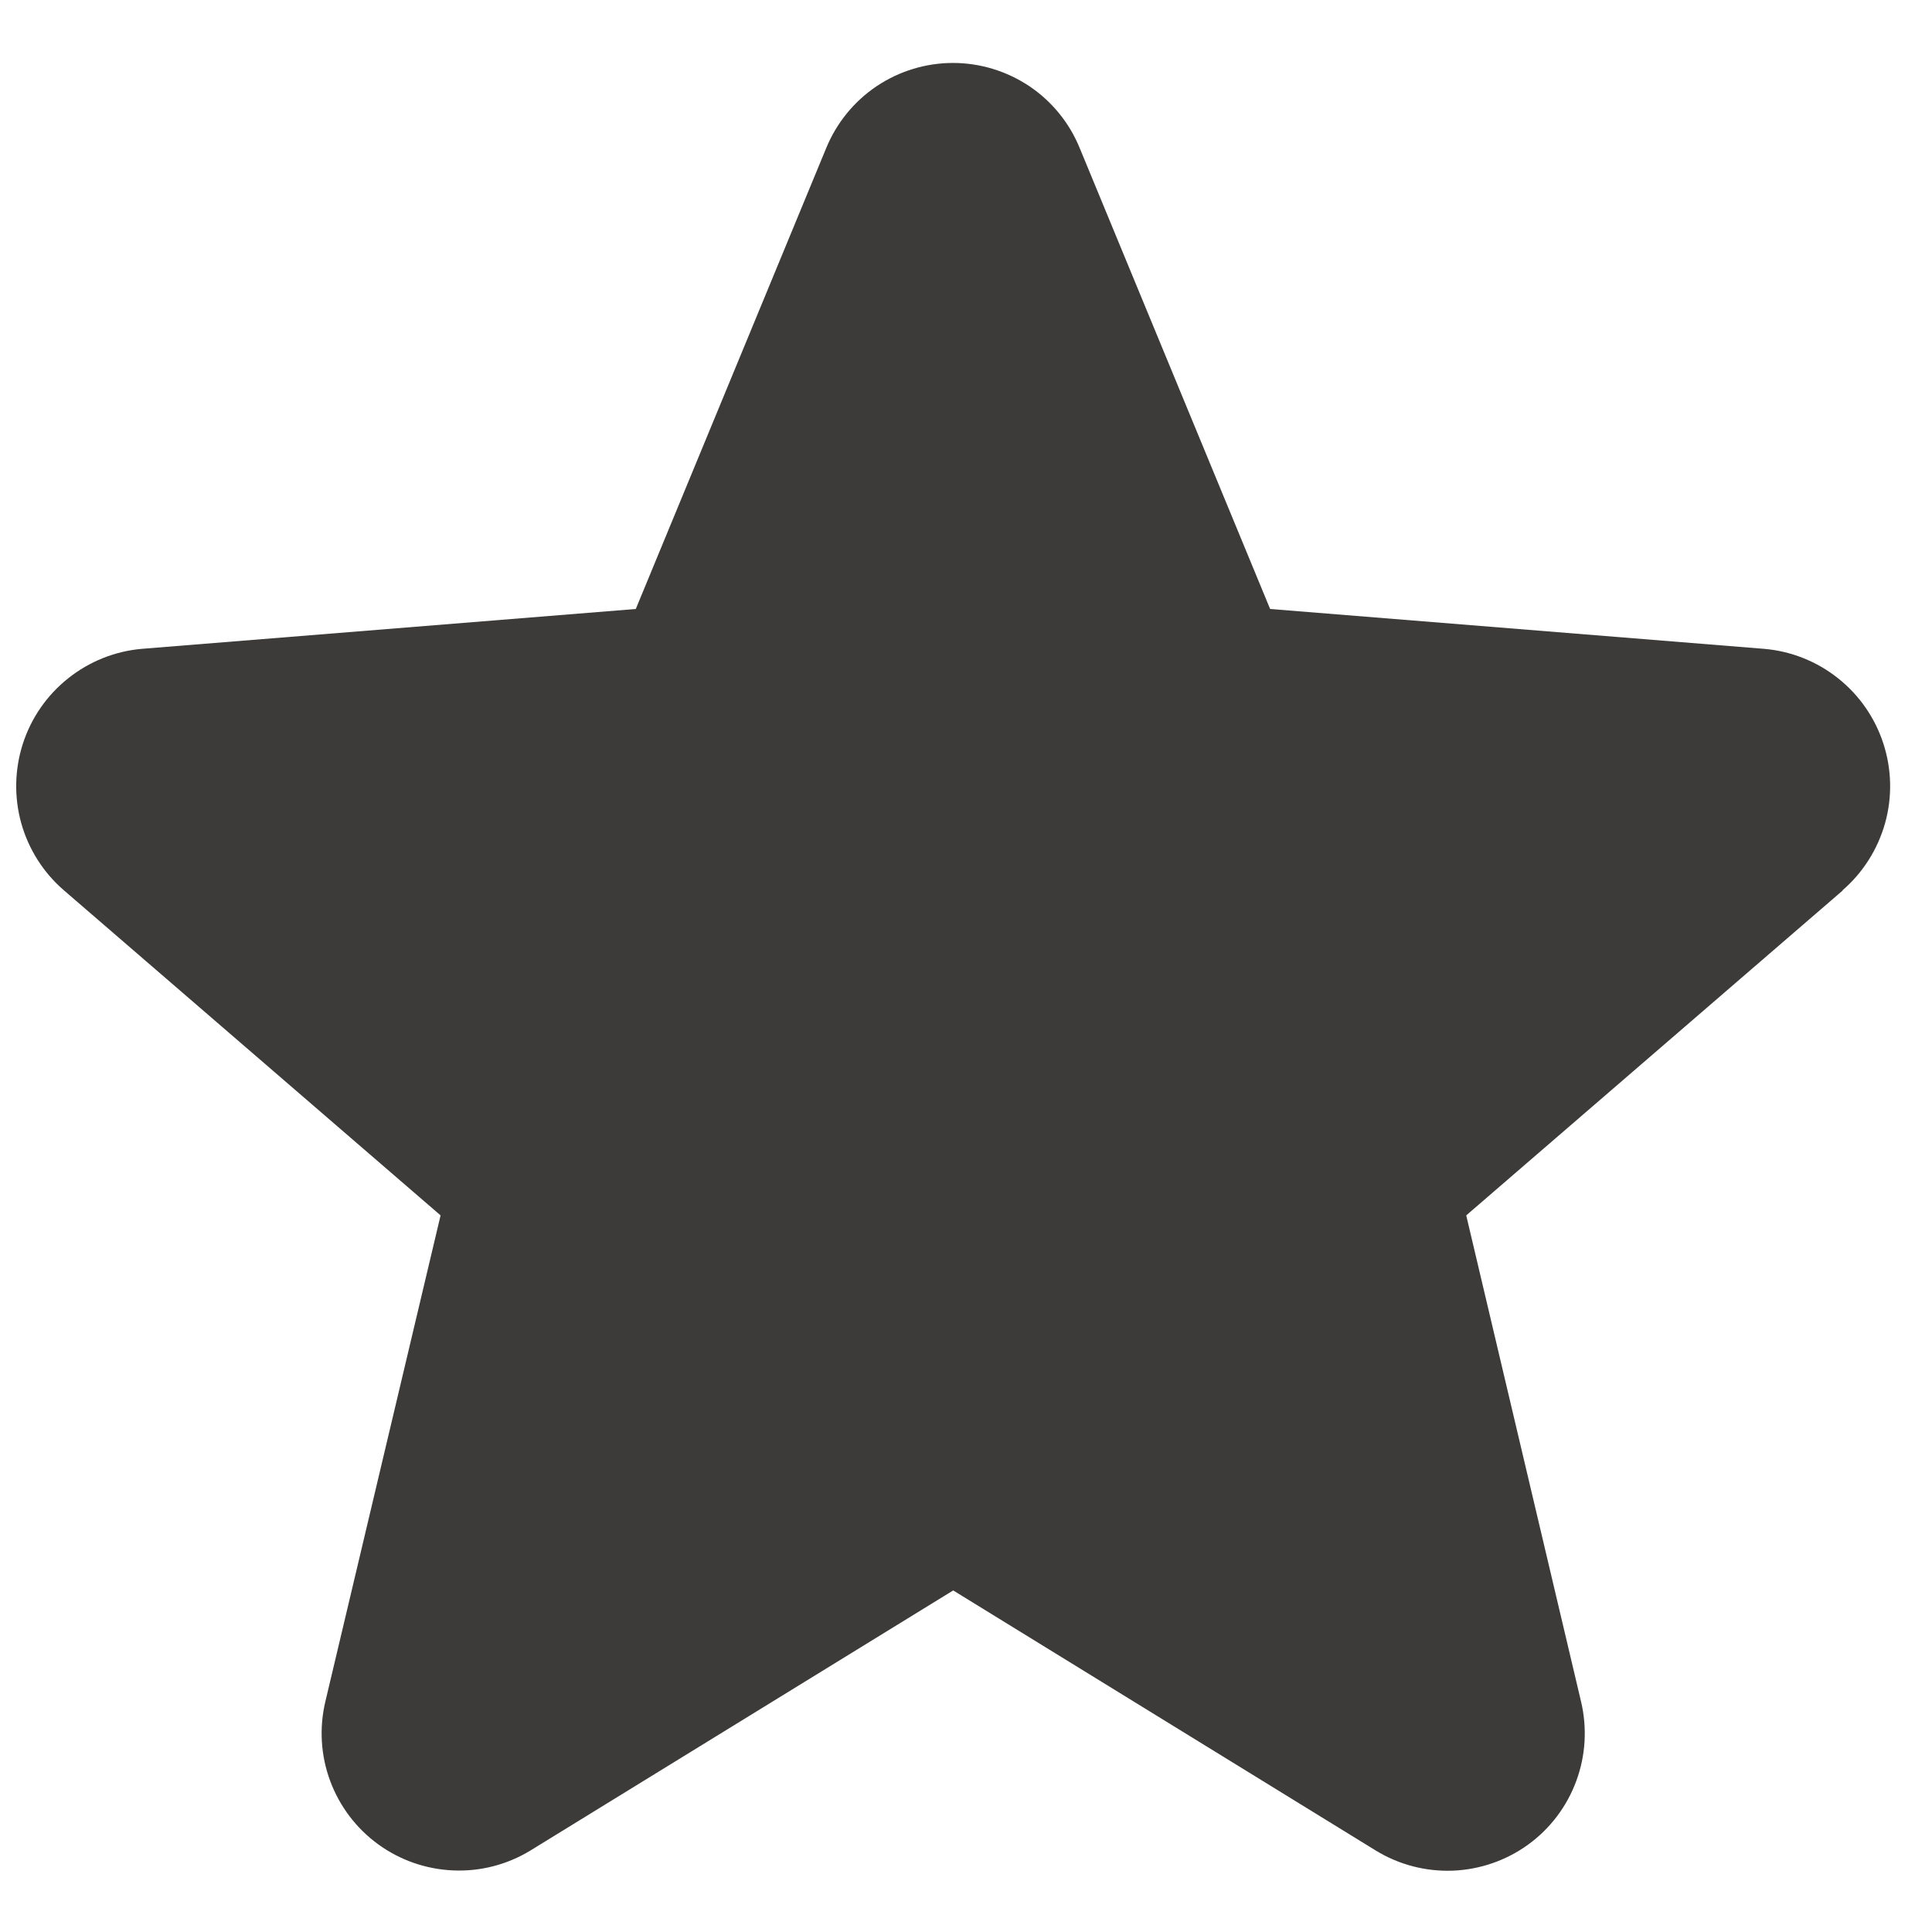
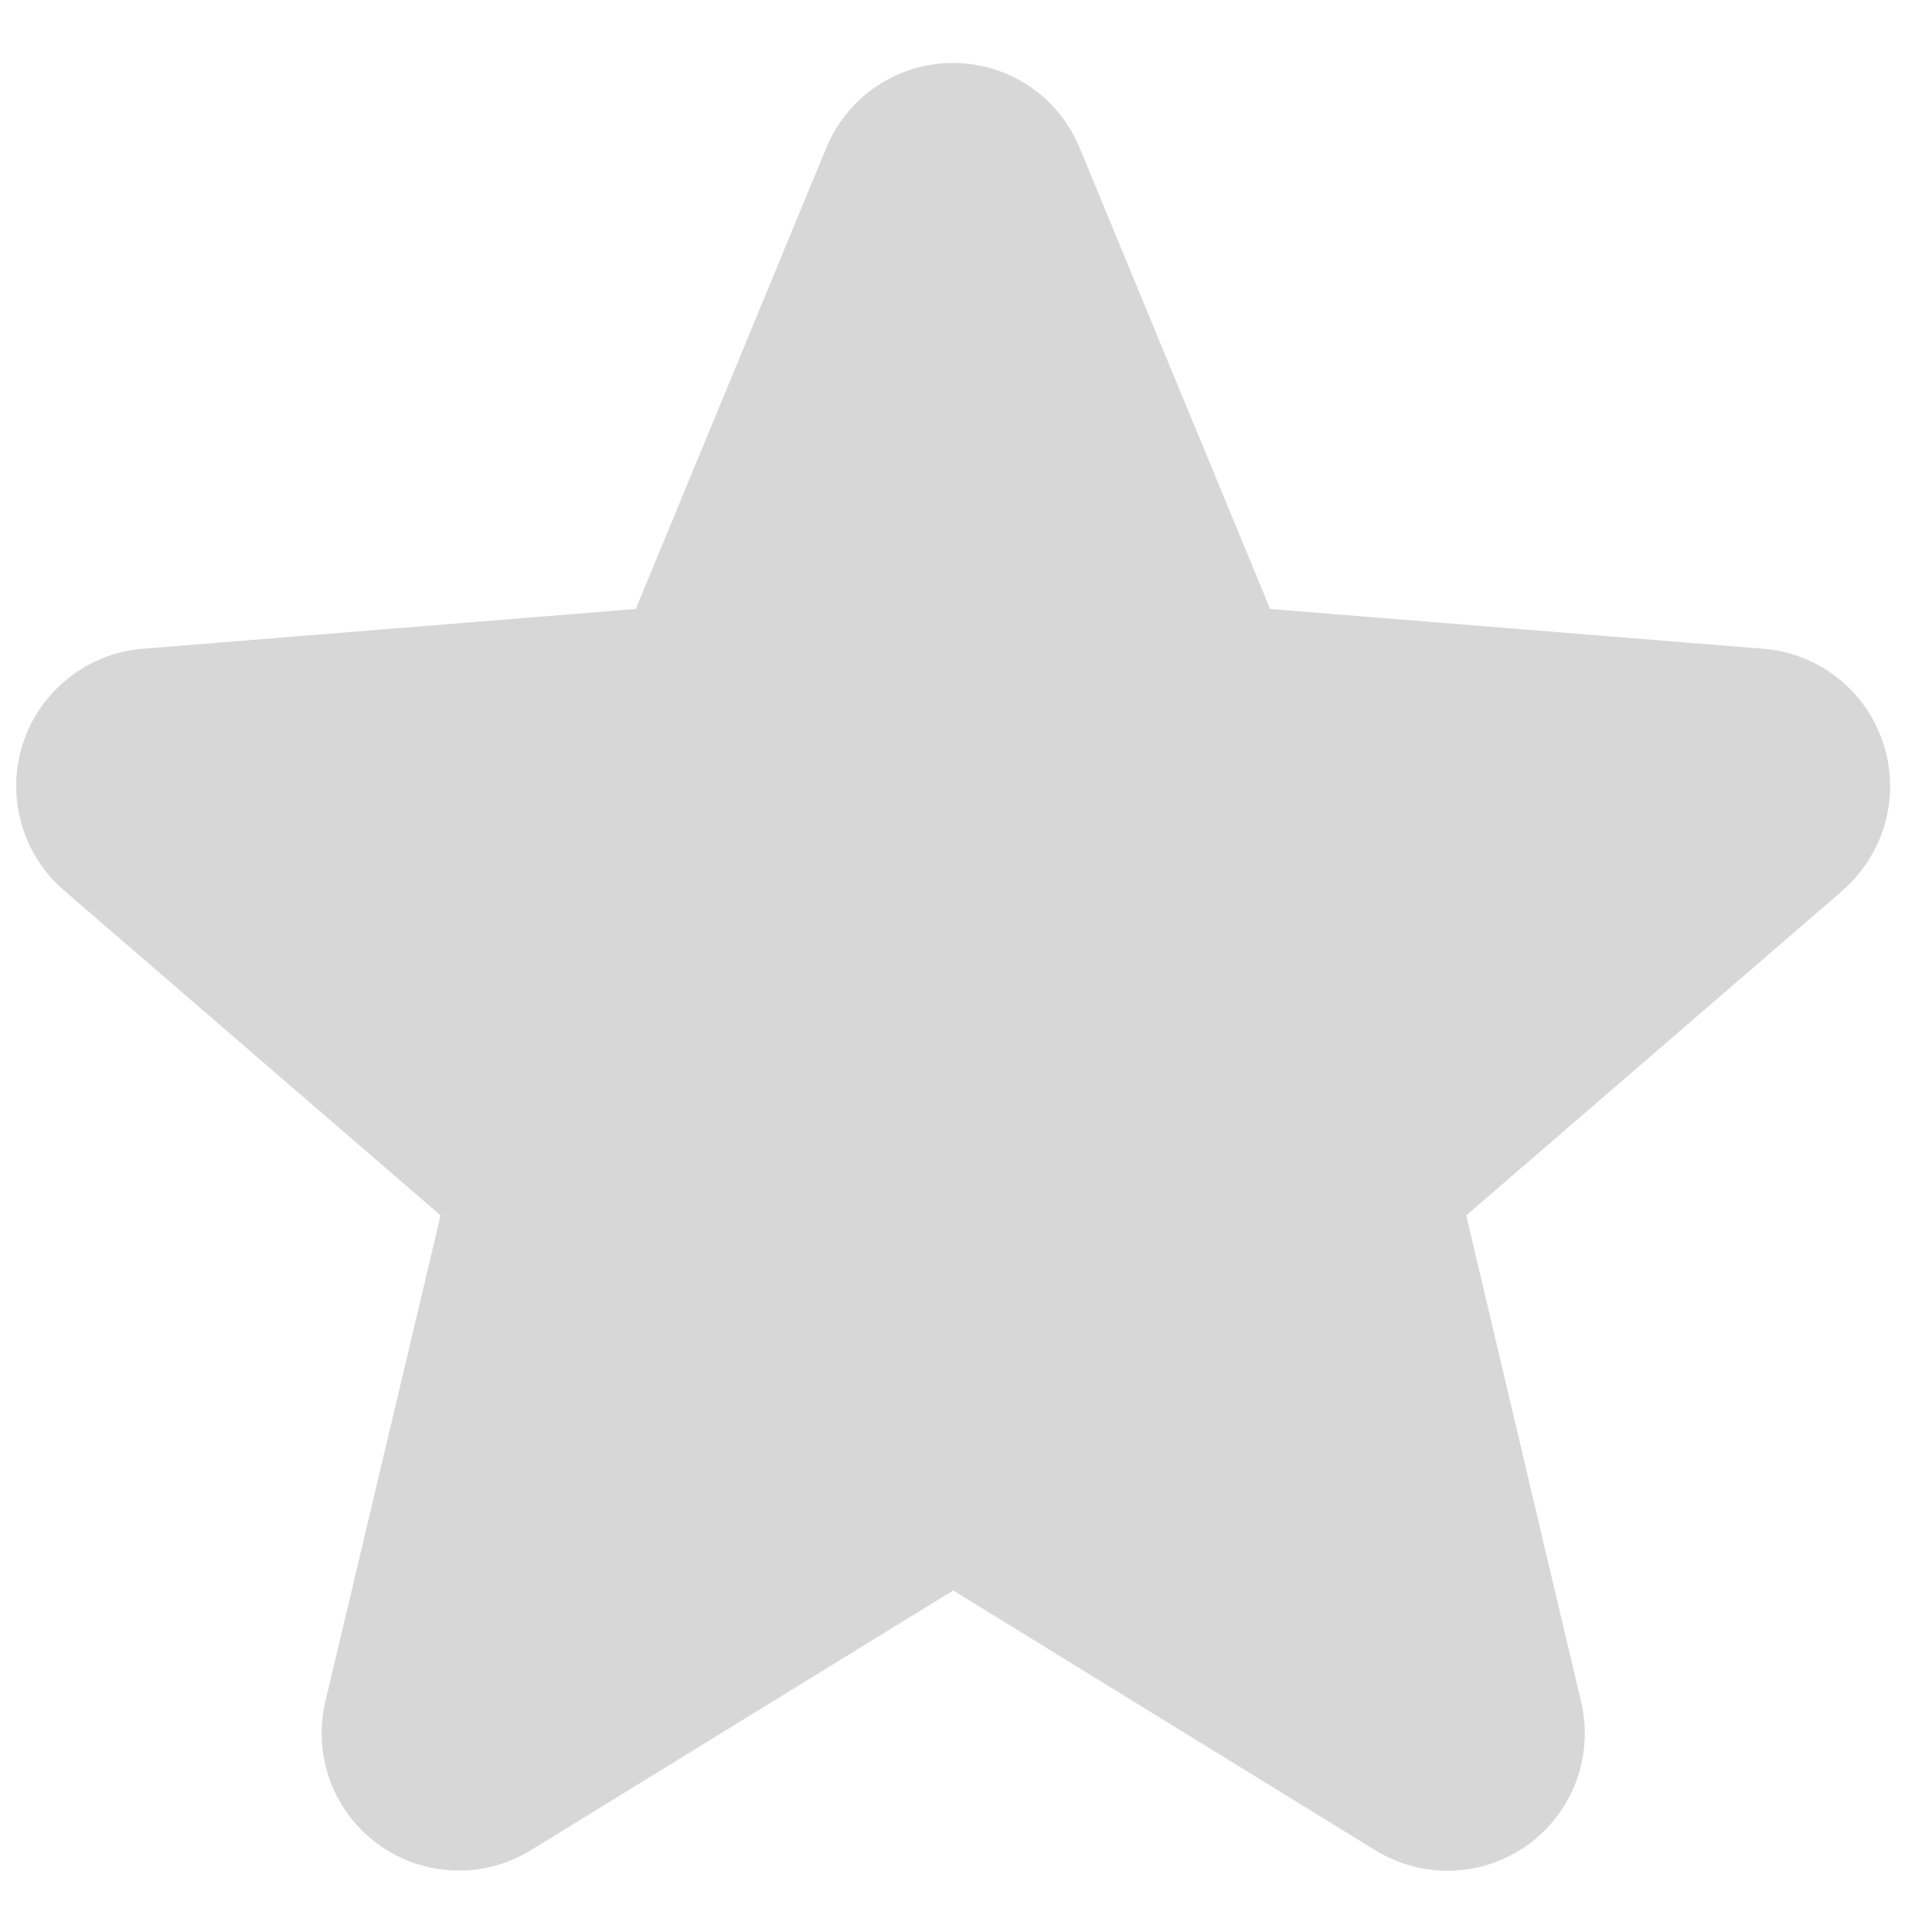
<svg xmlns="http://www.w3.org/2000/svg" width="24" height="24" viewBox="0 0 24 24" fill="none">
-   <path d="M22.893 11.06L18.214 15.098L19.64 21.136C19.718 21.464 19.698 21.808 19.581 22.124C19.465 22.44 19.257 22.715 18.985 22.913C18.712 23.111 18.387 23.224 18.05 23.238C17.713 23.251 17.38 23.165 17.092 22.989L11.841 19.757L6.587 22.989C6.299 23.164 5.966 23.25 5.63 23.235C5.294 23.221 4.969 23.108 4.697 22.91C4.425 22.712 4.218 22.438 4.101 22.122C3.984 21.806 3.964 21.463 4.042 21.136L5.473 15.098L0.794 11.06C0.539 10.84 0.355 10.55 0.264 10.226C0.174 9.902 0.181 9.559 0.284 9.239C0.387 8.919 0.583 8.636 0.846 8.427C1.109 8.217 1.428 8.089 1.763 8.06L7.898 7.565L10.264 1.838C10.393 1.525 10.611 1.258 10.891 1.07C11.171 0.883 11.501 0.782 11.838 0.782C12.176 0.782 12.505 0.883 12.786 1.07C13.066 1.258 13.284 1.525 13.412 1.838L15.778 7.565L21.913 8.06C22.248 8.088 22.568 8.215 22.832 8.425C23.096 8.634 23.292 8.916 23.396 9.237C23.5 9.557 23.508 9.901 23.417 10.226C23.326 10.55 23.142 10.841 22.887 11.061L22.893 11.06Z" fill="#3C3B3A" />
+   <path d="M22.893 11.06L18.214 15.098L19.64 21.136C19.718 21.464 19.698 21.808 19.581 22.124C19.465 22.44 19.257 22.715 18.985 22.913C18.712 23.111 18.387 23.224 18.05 23.238C17.713 23.251 17.38 23.165 17.092 22.989L11.841 19.757L6.587 22.989C6.299 23.164 5.966 23.25 5.63 23.235C5.294 23.221 4.969 23.108 4.697 22.91C4.425 22.712 4.218 22.438 4.101 22.122C3.984 21.806 3.964 21.463 4.042 21.136L5.473 15.098L0.794 11.06C0.539 10.84 0.355 10.55 0.264 10.226C0.174 9.902 0.181 9.559 0.284 9.239C0.387 8.919 0.583 8.636 0.846 8.427C1.109 8.217 1.428 8.089 1.763 8.06L7.898 7.565L10.264 1.838C10.393 1.525 10.611 1.258 10.891 1.07C11.171 0.883 11.501 0.782 11.838 0.782C12.176 0.782 12.505 0.883 12.786 1.07C13.066 1.258 13.284 1.525 13.412 1.838L15.778 7.565L21.913 8.06C22.248 8.088 22.568 8.215 22.832 8.425C23.096 8.634 23.292 8.916 23.396 9.237C23.5 9.557 23.508 9.901 23.417 10.226C23.326 10.55 23.142 10.841 22.887 11.061L22.893 11.06Z" fill="#D7D7D7" />
</svg>
